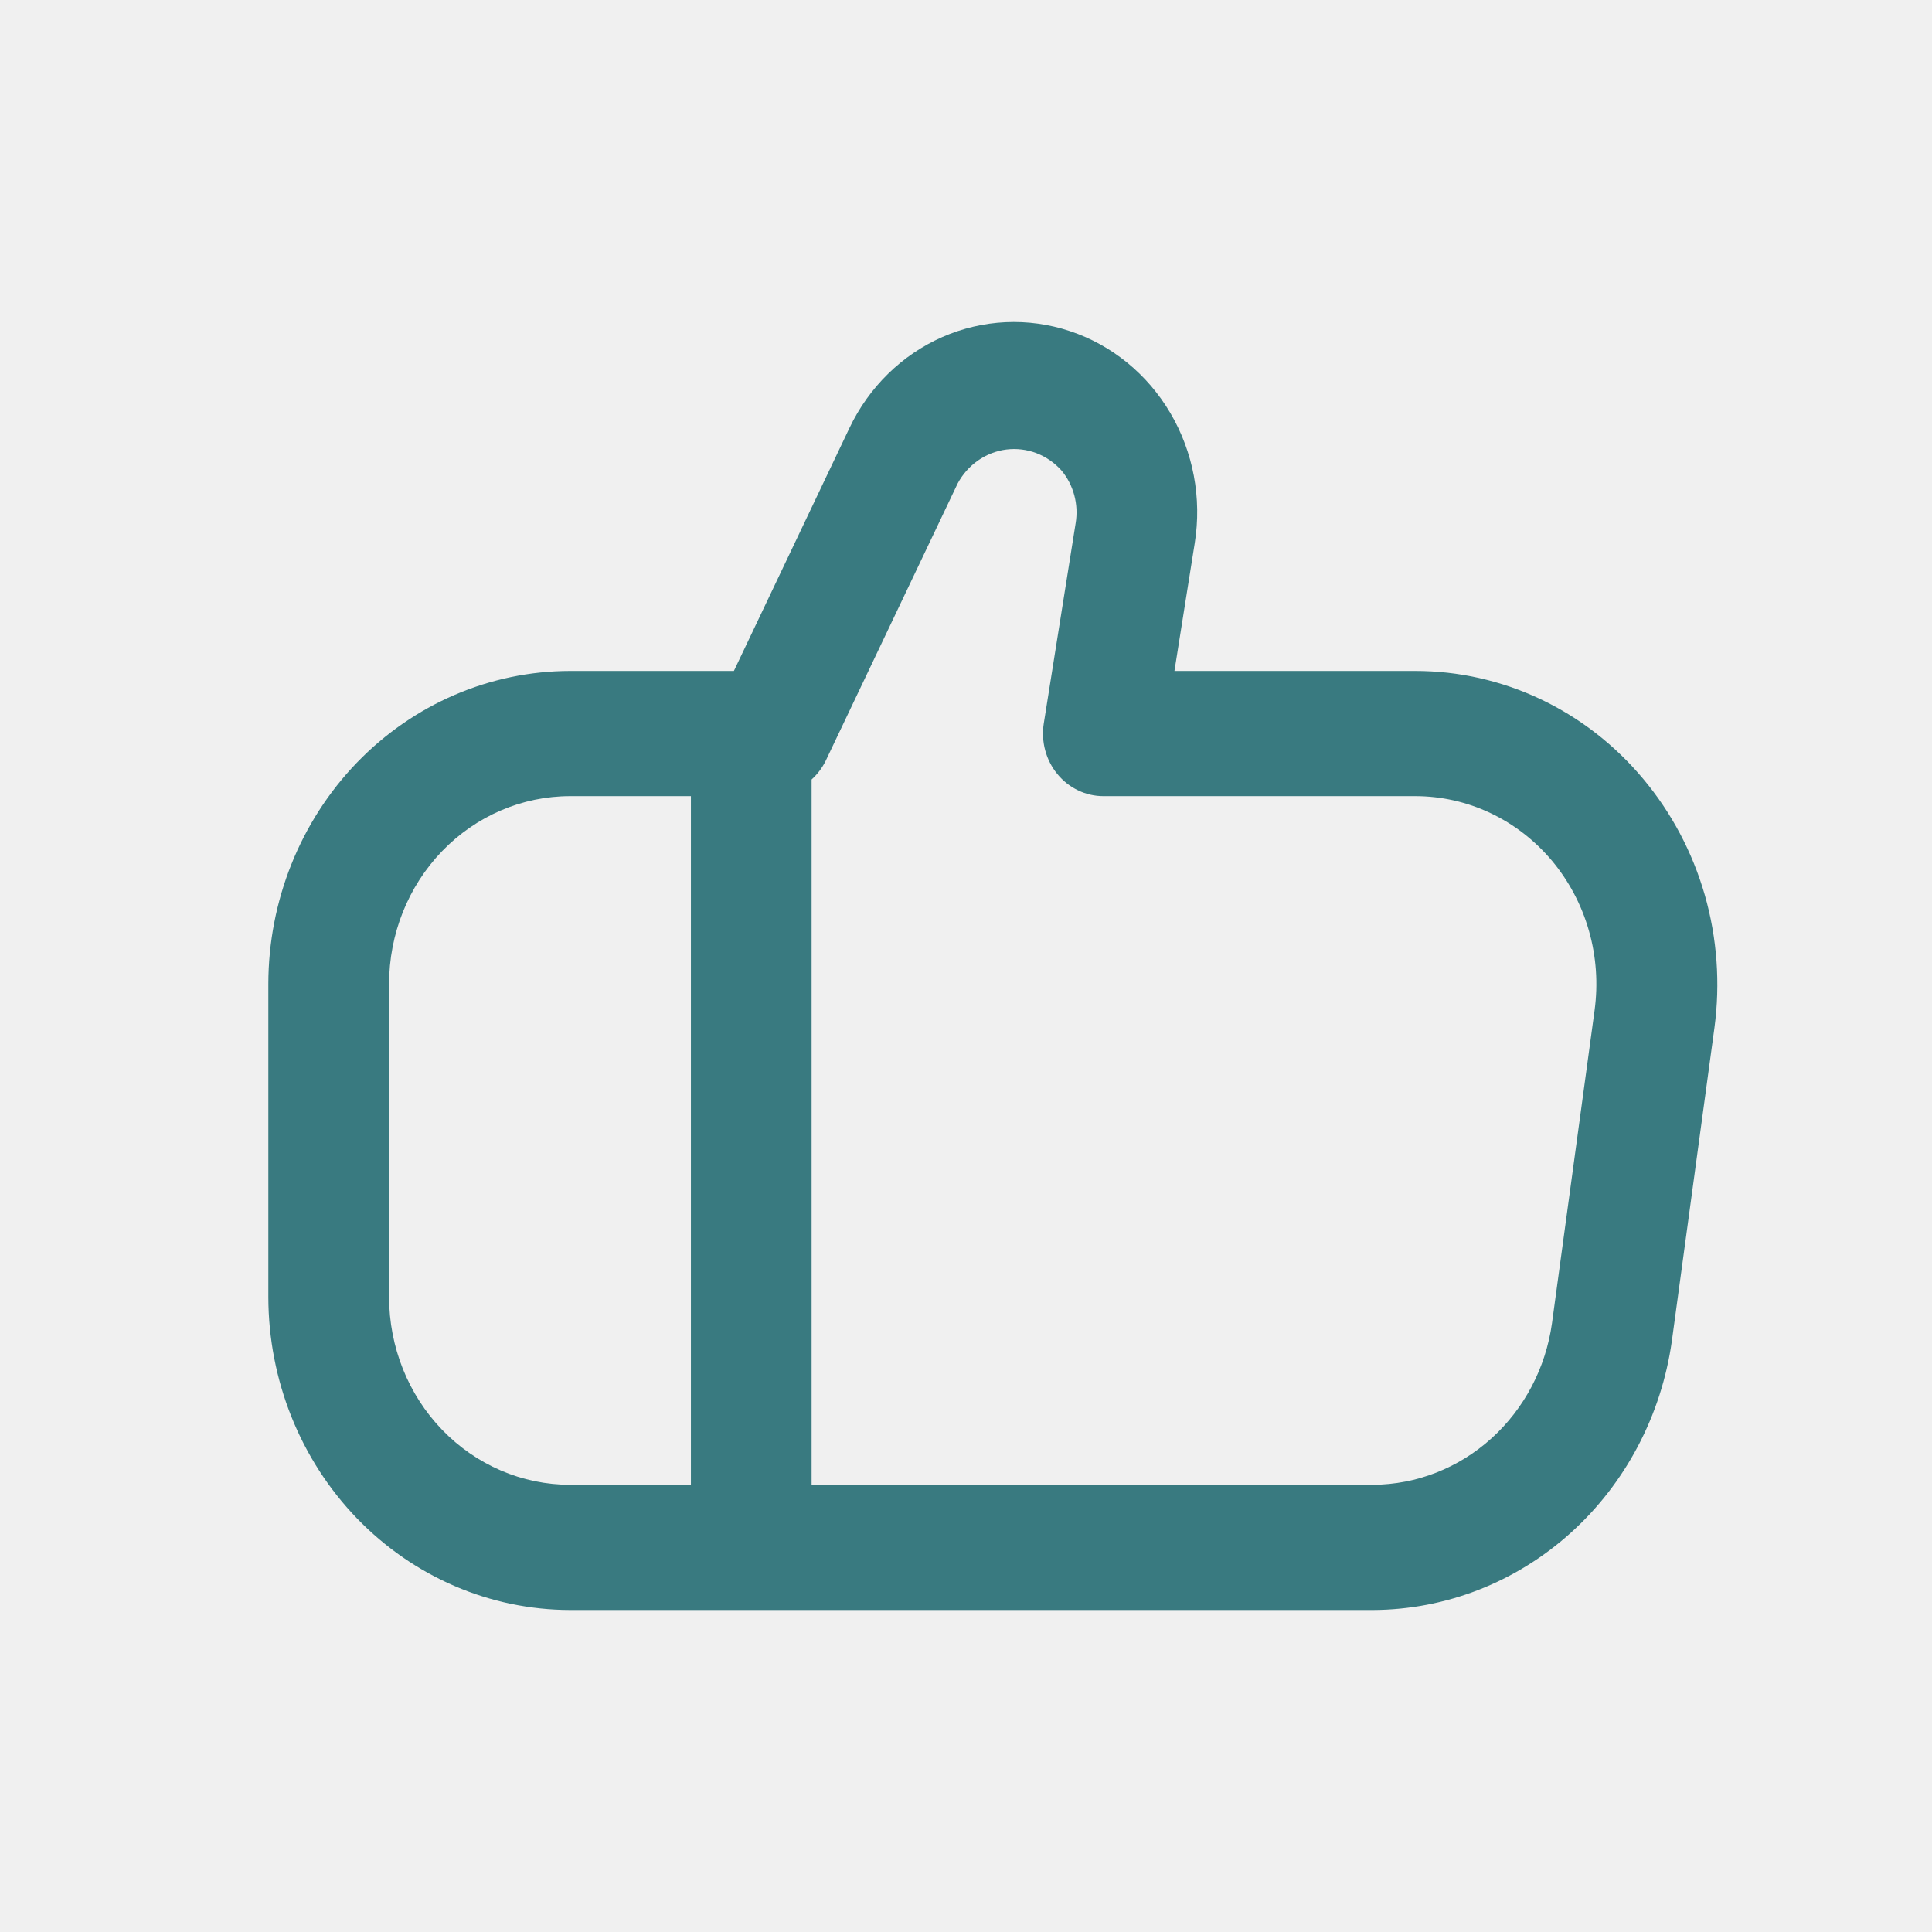
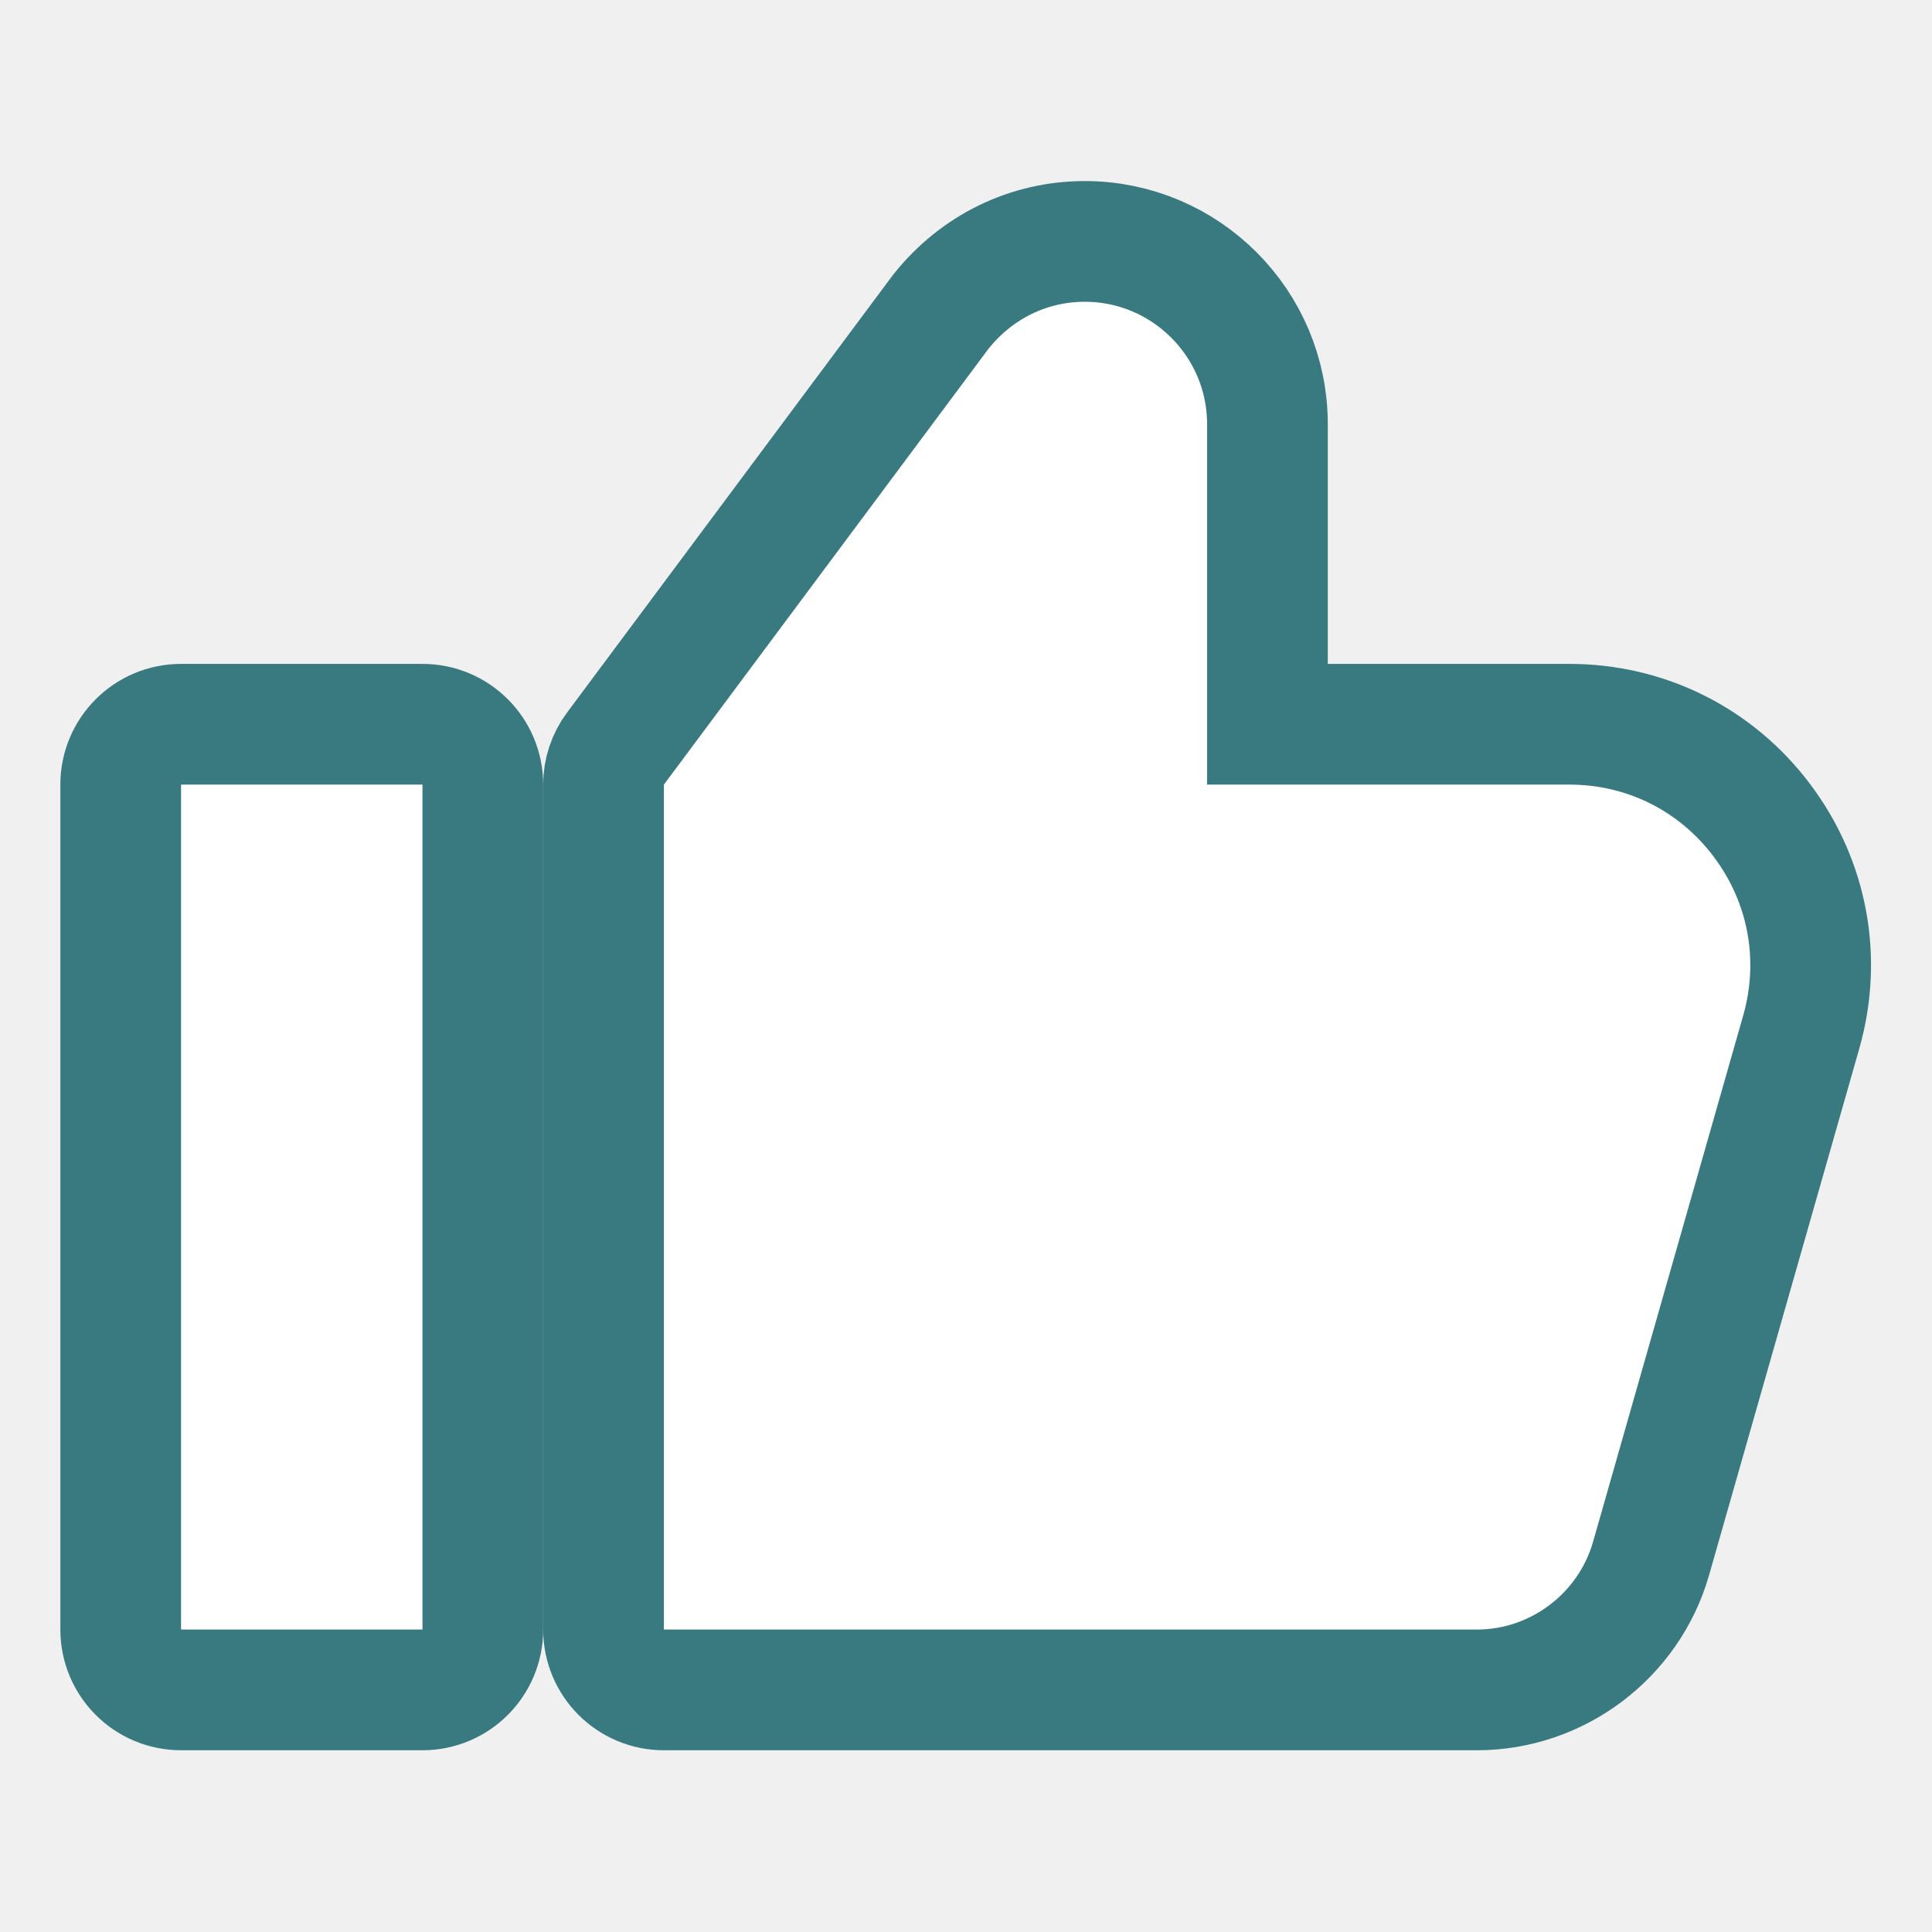
- <svg xmlns="http://www.w3.org/2000/svg" class="like" width="36" height="36" viewBox="0 0 36 36" fill="none">
-   <rect width="36" height="36" fill="transparent" />
-   <path fill="#397A80" d="M30.615 14.509C30.088 13.879 29.436 13.374 28.704 13.027C27.971 12.681 27.176 12.502 26.371 12.502H21.884L22.262 10.121C22.396 9.283 22.235 8.422 21.808 7.697C21.381 6.971 20.717 6.429 19.936 6.17C19.156 5.91 18.312 5.95 17.558 6.281C16.803 6.613 16.189 7.216 15.827 7.978L13.675 12.502H10.624C9.133 12.504 7.704 13.119 6.649 14.212C5.595 15.306 5.002 16.788 5 18.335L5 24.167C5.002 25.714 5.595 27.196 6.649 28.29C7.704 29.383 9.133 29.998 10.624 30H25.584C26.938 29.994 28.244 29.485 29.266 28.564C30.288 27.644 30.958 26.373 31.153 24.984L31.946 19.151C32.057 18.324 31.996 17.481 31.767 16.68C31.537 15.88 31.144 15.139 30.615 14.509ZM7.25 24.167V18.335C7.25 17.406 7.605 16.516 8.238 15.86C8.871 15.204 9.729 14.835 10.624 14.835H12.874V27.667H10.624C9.729 27.667 8.871 27.298 8.238 26.642C7.605 25.986 7.25 25.095 7.25 24.167ZM29.713 18.823L28.919 24.656C28.803 25.489 28.402 26.251 27.79 26.803C27.178 27.356 26.395 27.662 25.584 27.667H15.123V14.525C15.229 14.429 15.317 14.313 15.382 14.184L17.844 9.01C17.936 8.838 18.067 8.69 18.225 8.58C18.383 8.47 18.564 8.4 18.753 8.376C18.942 8.353 19.134 8.376 19.313 8.444C19.491 8.513 19.652 8.624 19.781 8.769C19.892 8.902 19.972 9.059 20.018 9.229C20.063 9.398 20.072 9.576 20.043 9.749L19.449 13.482C19.423 13.649 19.432 13.819 19.476 13.982C19.52 14.145 19.597 14.296 19.703 14.424C19.808 14.553 19.94 14.656 20.088 14.727C20.235 14.798 20.396 14.835 20.559 14.835H26.371C26.854 14.835 27.332 14.942 27.771 15.15C28.211 15.358 28.602 15.661 28.919 16.039C29.235 16.417 29.47 16.861 29.607 17.342C29.744 17.822 29.78 18.327 29.713 18.823Z" />
+ <svg xmlns="http://www.w3.org/2000/svg" width="34" height="34" viewBox="0 0 1000 1000" xml:space="preserve">
+   <g id="608001" transform="matrix(31.239 0 0 31.239 499.824 499.824)">
+     <g style="" vector-effect="non-scaling-stroke">
+       <g id="XMLID_254_" transform="matrix(1 0 0 1 4.0005 0)">
+         <path style="stroke: rgb(57,122,128); stroke-width: 2; stroke-dasharray: none; stroke-linecap: butt; stroke-dashoffset: 0; stroke-linejoin: miter; stroke-miterlimit: 4; is-custom-font: none; font-file-url: none; fill: #fff; fill-rule: nonzero; opacity: 1;" transform=" translate(-20.0005, -16)" d="M 29.845 17.099 l -2.489 8.725 C 26.989 27.105 25.804 28 24.473 28 H 11 c -0.553 0 -1 -0.448 -1 -1 V 13 c 0 -0.215 0.069 -0.425 0.198 -0.597 l 5.392 -7.24 C 16.188 4.414 17.05 4 17.974 4 C 19.643 4 21 5.357 21 7.026 V 12 h 5.002 c 1.265 0 2.427 0.579 3.188 1.589 C 29.954 14.601 30.192 15.88 29.845 17.099 z" stroke-linecap="round" />
+       </g>
+       <g id="XMLID_256_" transform="matrix(1 0 0 1 -11 4)">
+         <path style="stroke: rgb(57,122,128); stroke-width: 2; stroke-dasharray: none; stroke-linecap: butt; stroke-dashoffset: 0; stroke-linejoin: miter; stroke-miterlimit: 4; is-custom-font: none; font-file-url: none; fill: #fff; fill-rule: nonzero; opacity: 1;" transform=" translate(-5, -20)" d="M 7 12 H 3 c -0.553 0 -1 0.448 -1 1 v 14 c 0 0.552 0.447 1 1 1 h 4 c 0.553 0 1 -0.448 1 -1 V 13 C 8 12.448 7.553 12 7 12 z" stroke-linecap="round" />
+       </g>
+     </g>
+   </g>
</svg>
